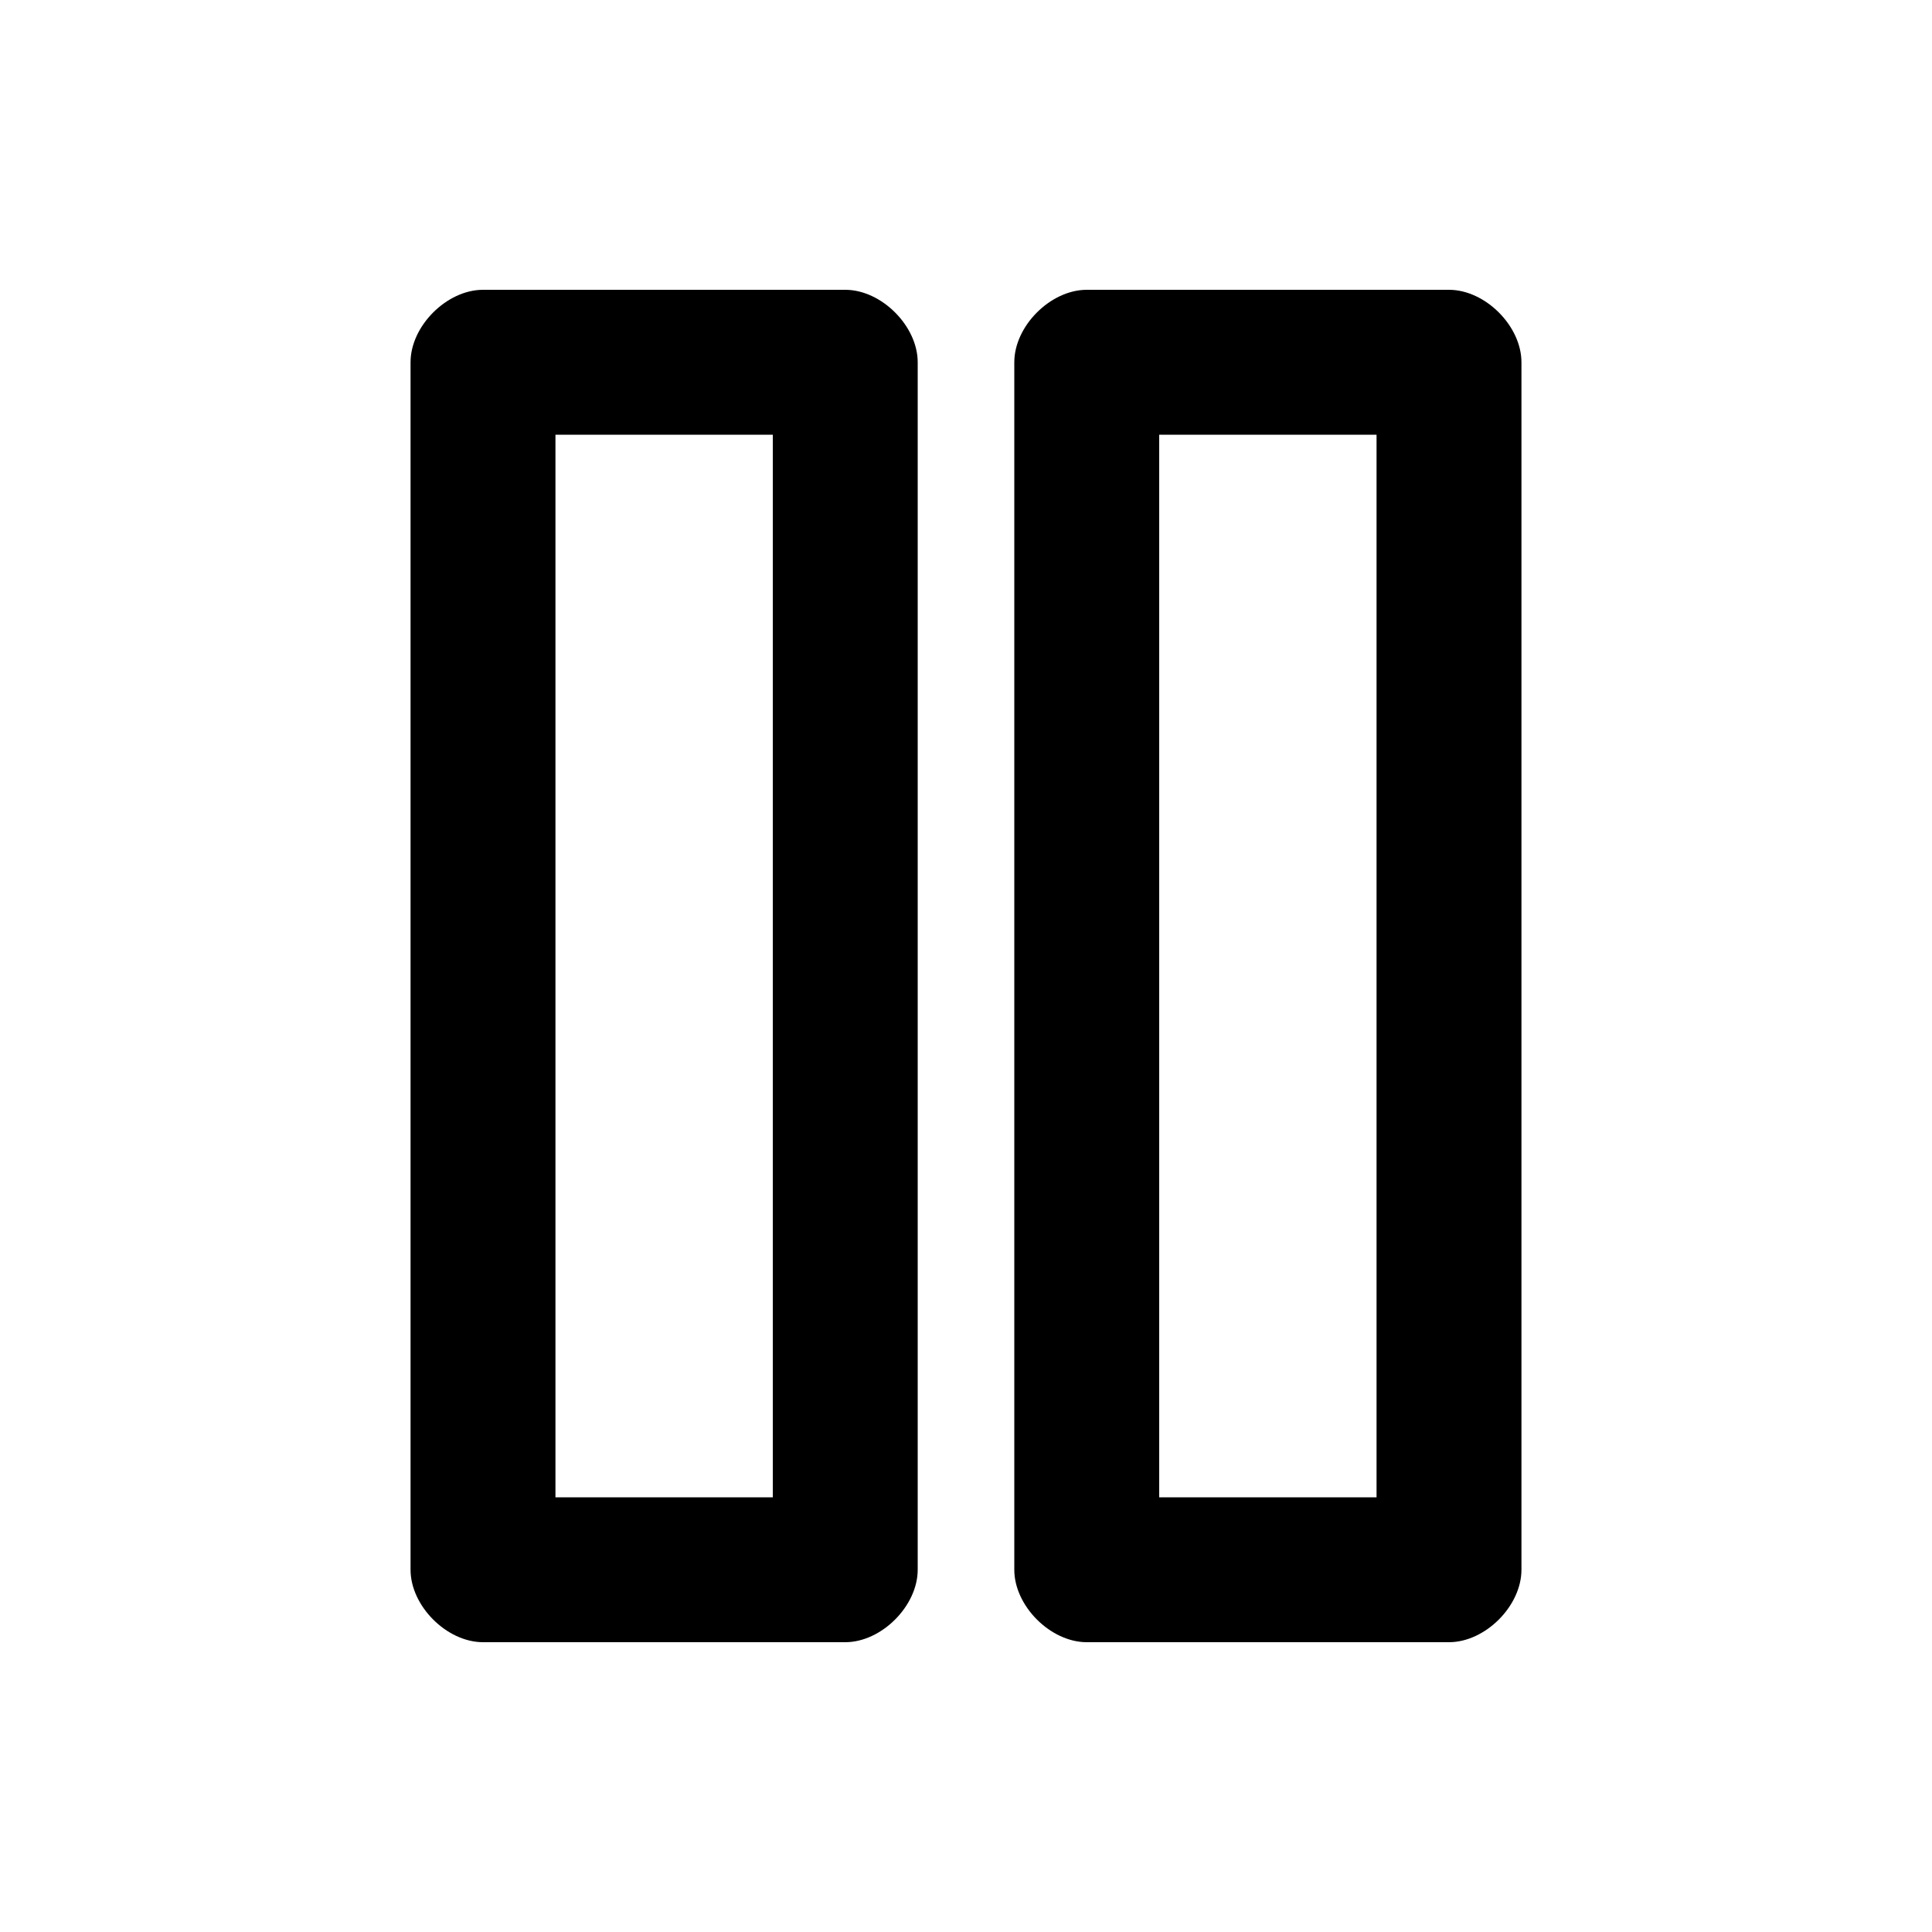
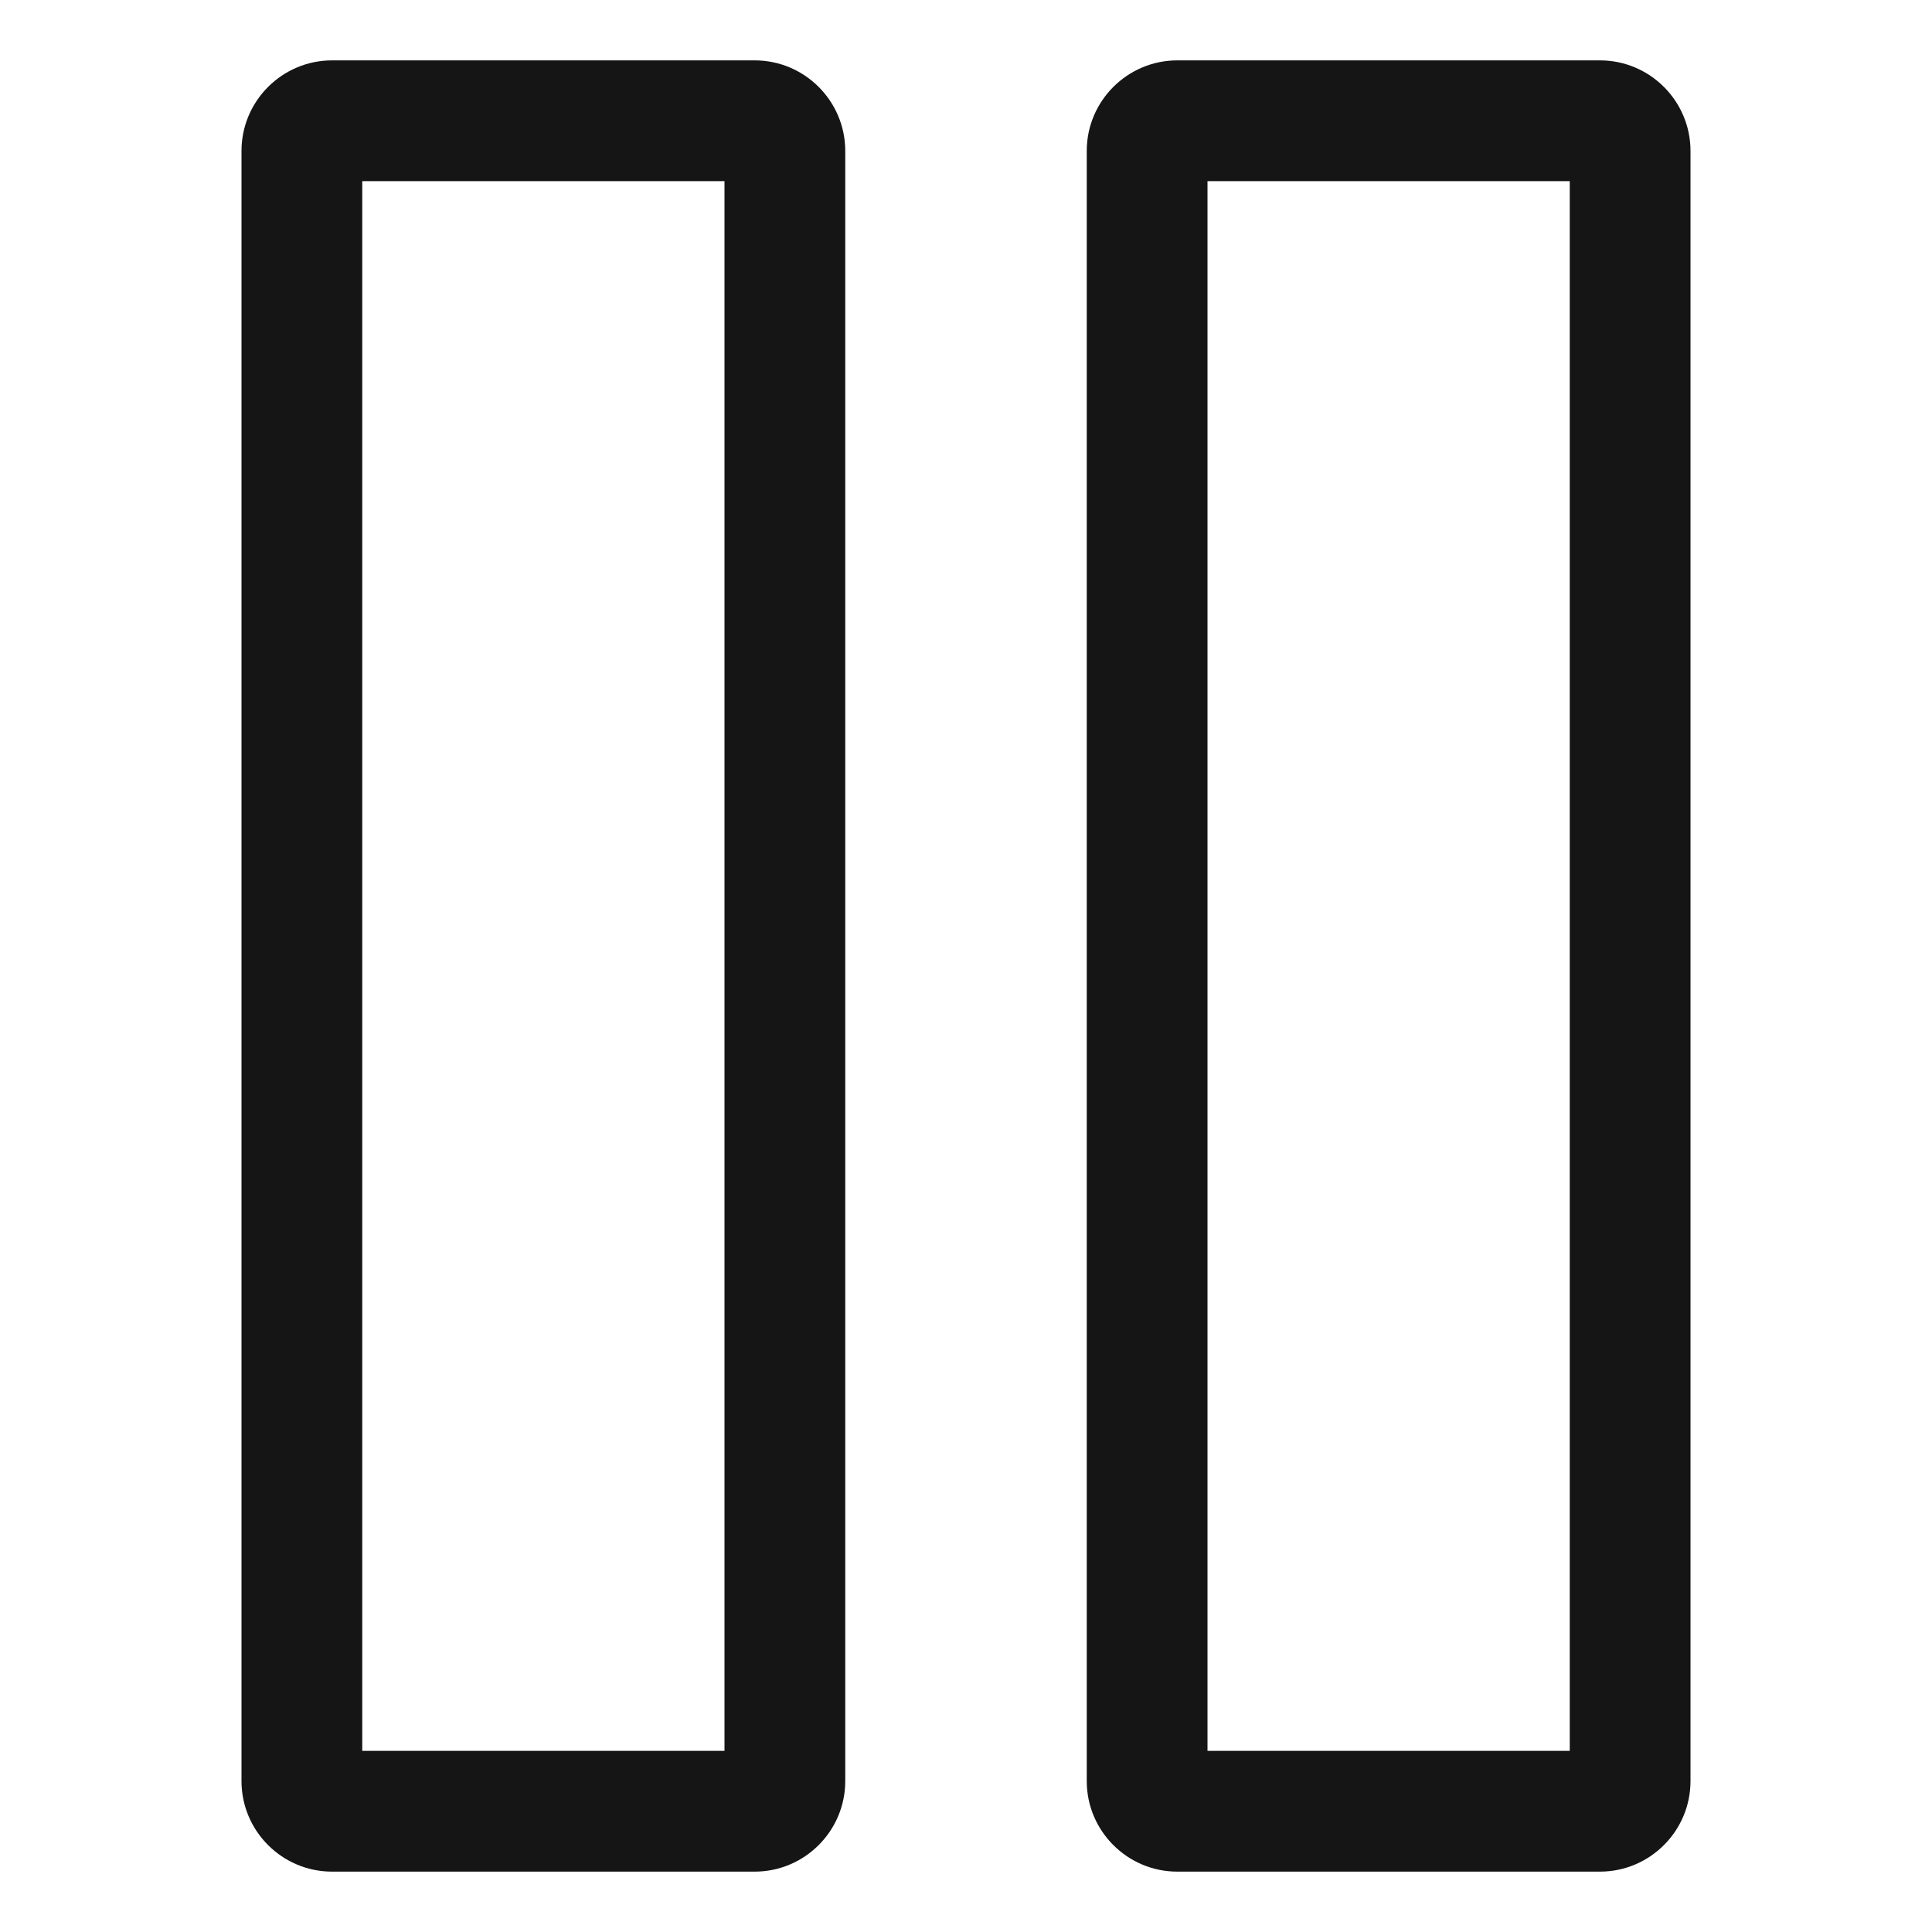
- <svg xmlns="http://www.w3.org/2000/svg" viewBox="0 0 16 16">
-   <path d="M7 2.4H4c-.3 0-.6.3-.6.6v10c0 .3.3.6.6.6h3c.3 0 .6-.3.6-.6V3c0-.3-.3-.6-.6-.6zm-.6 10H4.6V3.6h1.8v8.8zm5.6-10H9c-.3 0-.6.3-.6.6v10c0 .3.3.6.6.6h3c.3 0 .6-.3.6-.6V3c0-.3-.3-.6-.6-.6zm-.6 10H9.6V3.6h1.8v8.8z" />
+ <svg xmlns="http://www.w3.org/2000/svg" viewBox="0 0 32 32">
+   <defs>
+     <style>.uuid-2411effa-d392-474d-9c31-dcca983653e6{fill:none;}.uuid-2411effa-d392-474d-9c31-dcca983653e6,.uuid-50039382-6b69-4322-815b-98990fbc1f44{stroke-width:0px;}.uuid-50039382-6b69-4322-815b-98990fbc1f44{fill:#151515;}</style>
+   </defs>
+   <g id="uuid-29505b55-2017-4223-91de-36fee50812c5">
+     <rect class="uuid-2411effa-d392-474d-9c31-dcca983653e6" width="32" height="32" />
+   </g>
+   <g id="uuid-899577a1-8b13-48f0-ae2a-064dafe763a3">
+     <path class="uuid-50039382-6b69-4322-815b-98990fbc1f44" d="M12.5,1h-7c-.827,0-1.5.673-1.5,1.5v27c0,.827.673,1.5,1.5,1.5h7c.827,0,1.5-.673,1.5-1.5V2.5c0-.827-.673-1.5-1.5-1.5ZM12,29h-6V3h6v26Z" />
+     <path class="uuid-50039382-6b69-4322-815b-98990fbc1f44" d="M26.5,1h-7c-.827,0-1.5.673-1.5,1.5v27c0,.827.673,1.5,1.5,1.5h7c.827,0,1.5-.673,1.5-1.5V2.5c0-.827-.673-1.5-1.5-1.5ZM26,29h-6V3h6v26Z" />
+   </g>
</svg>
